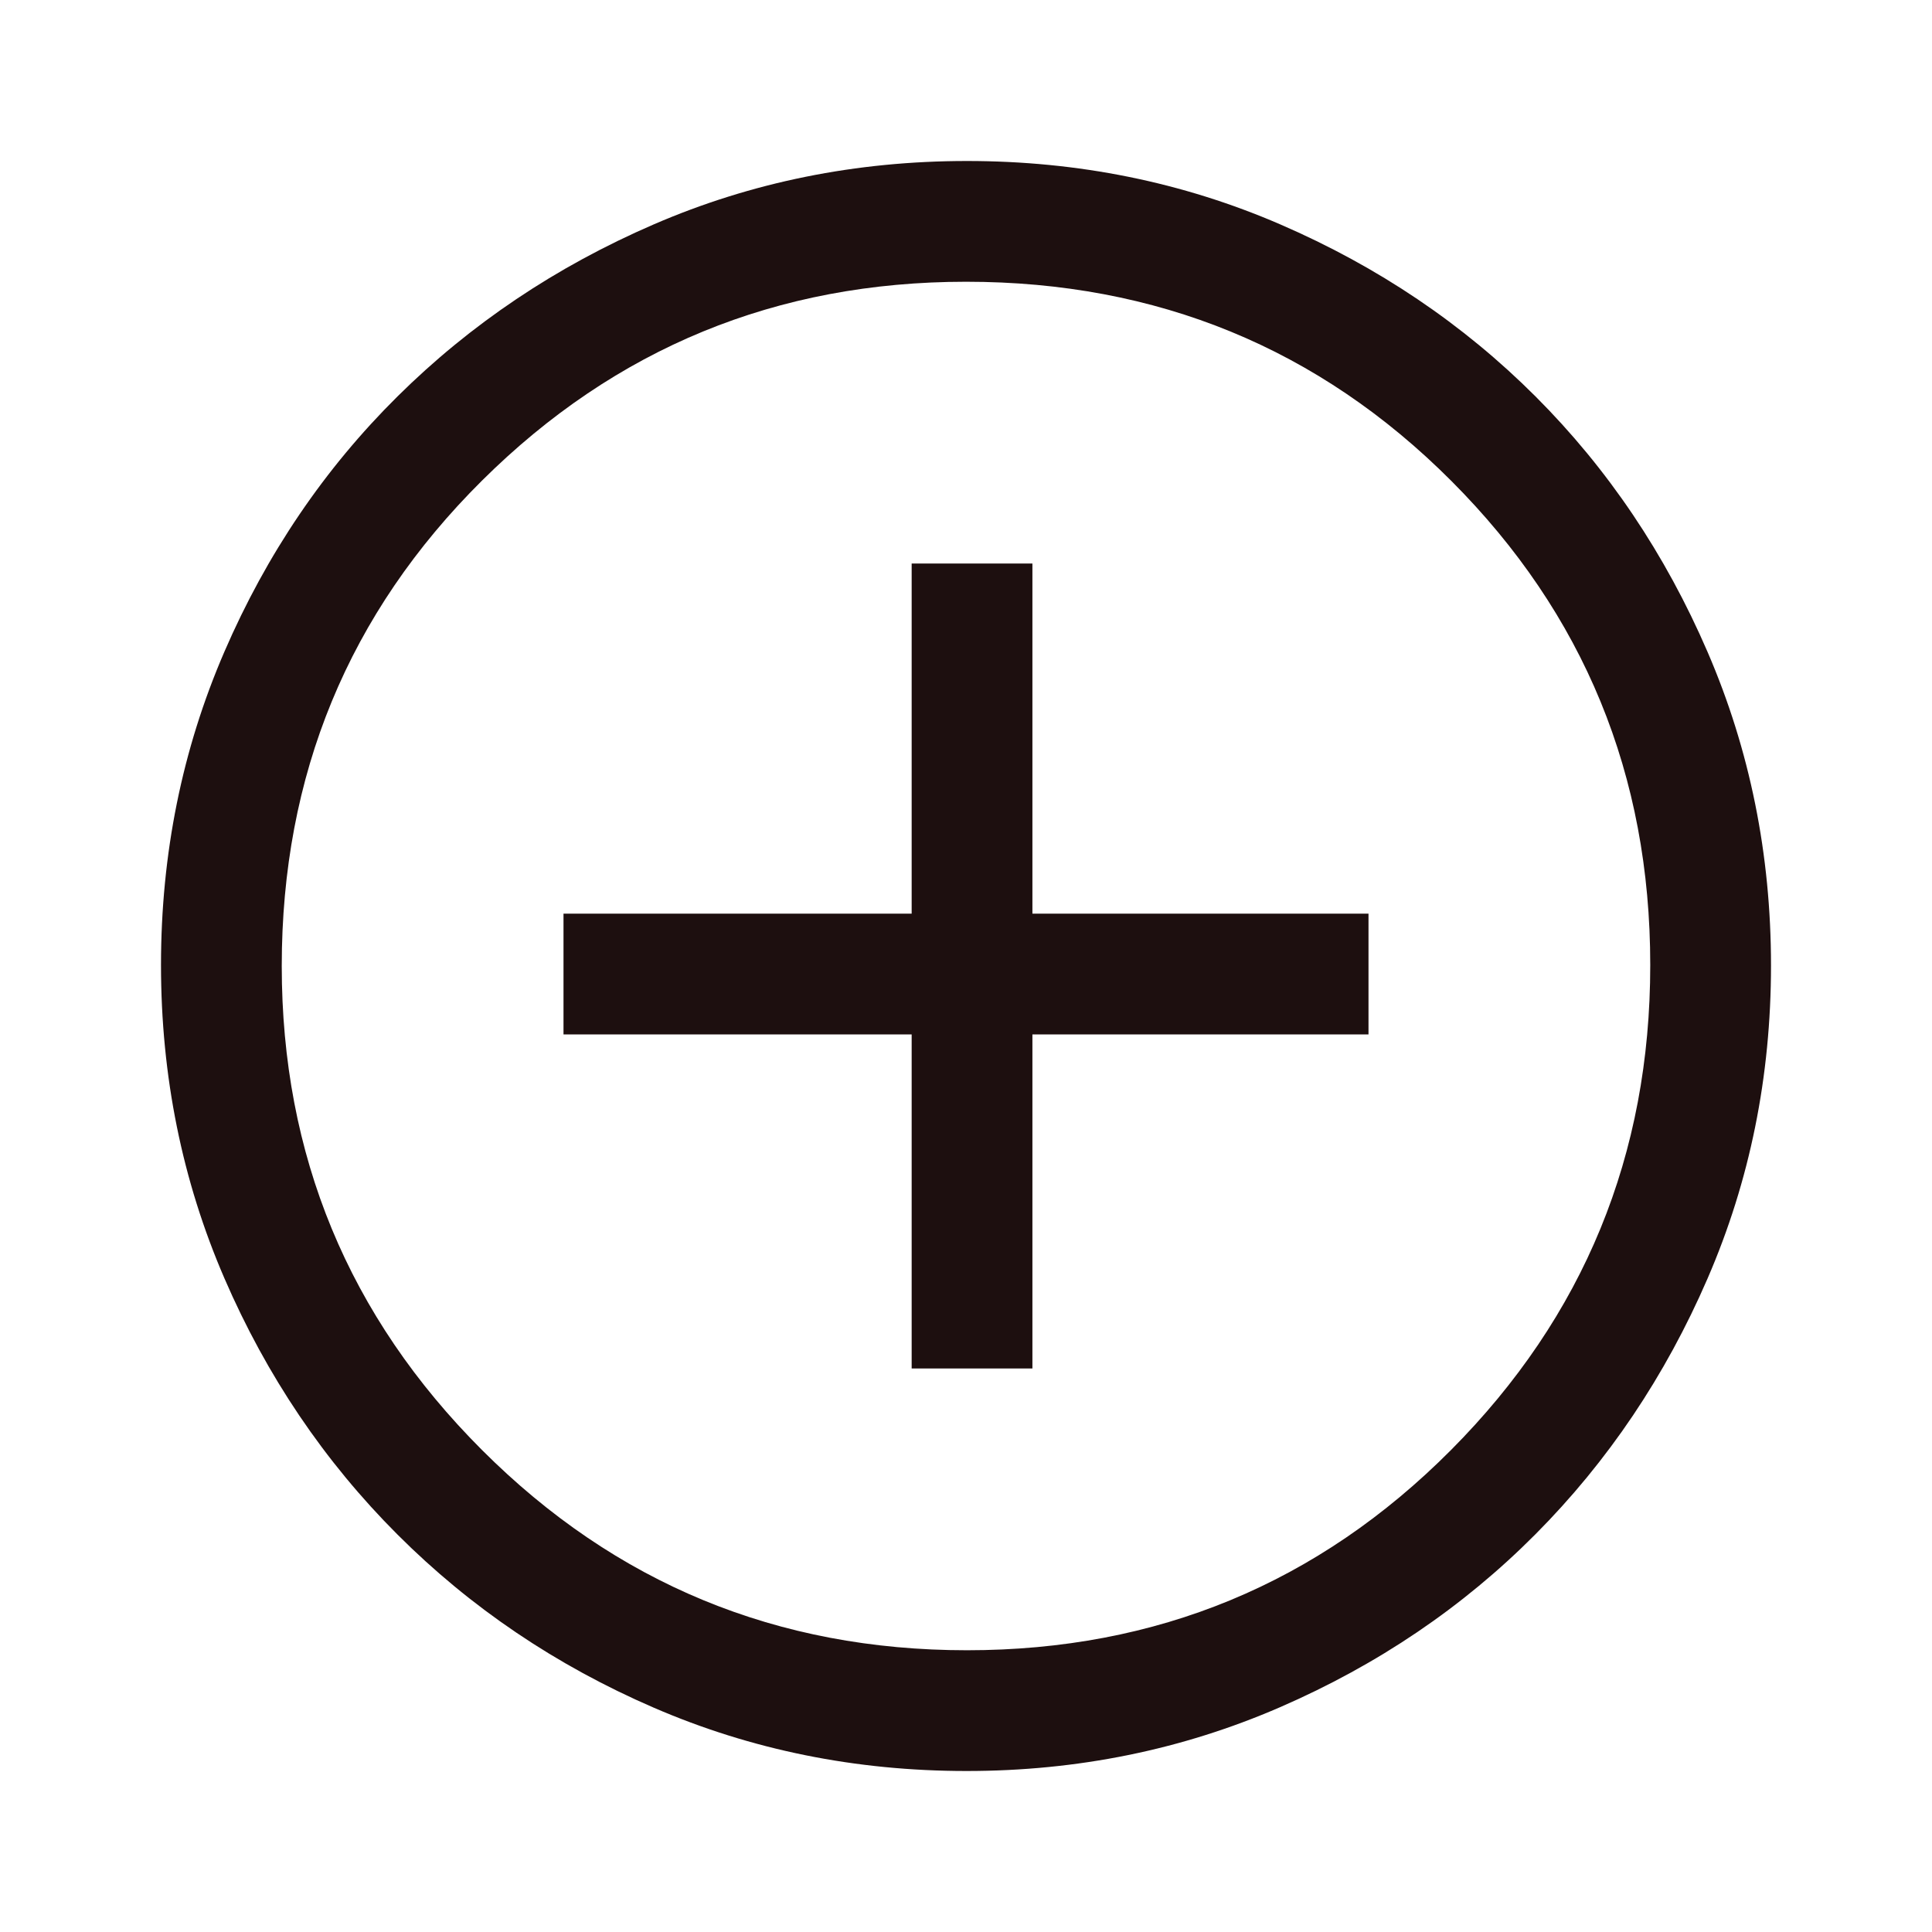
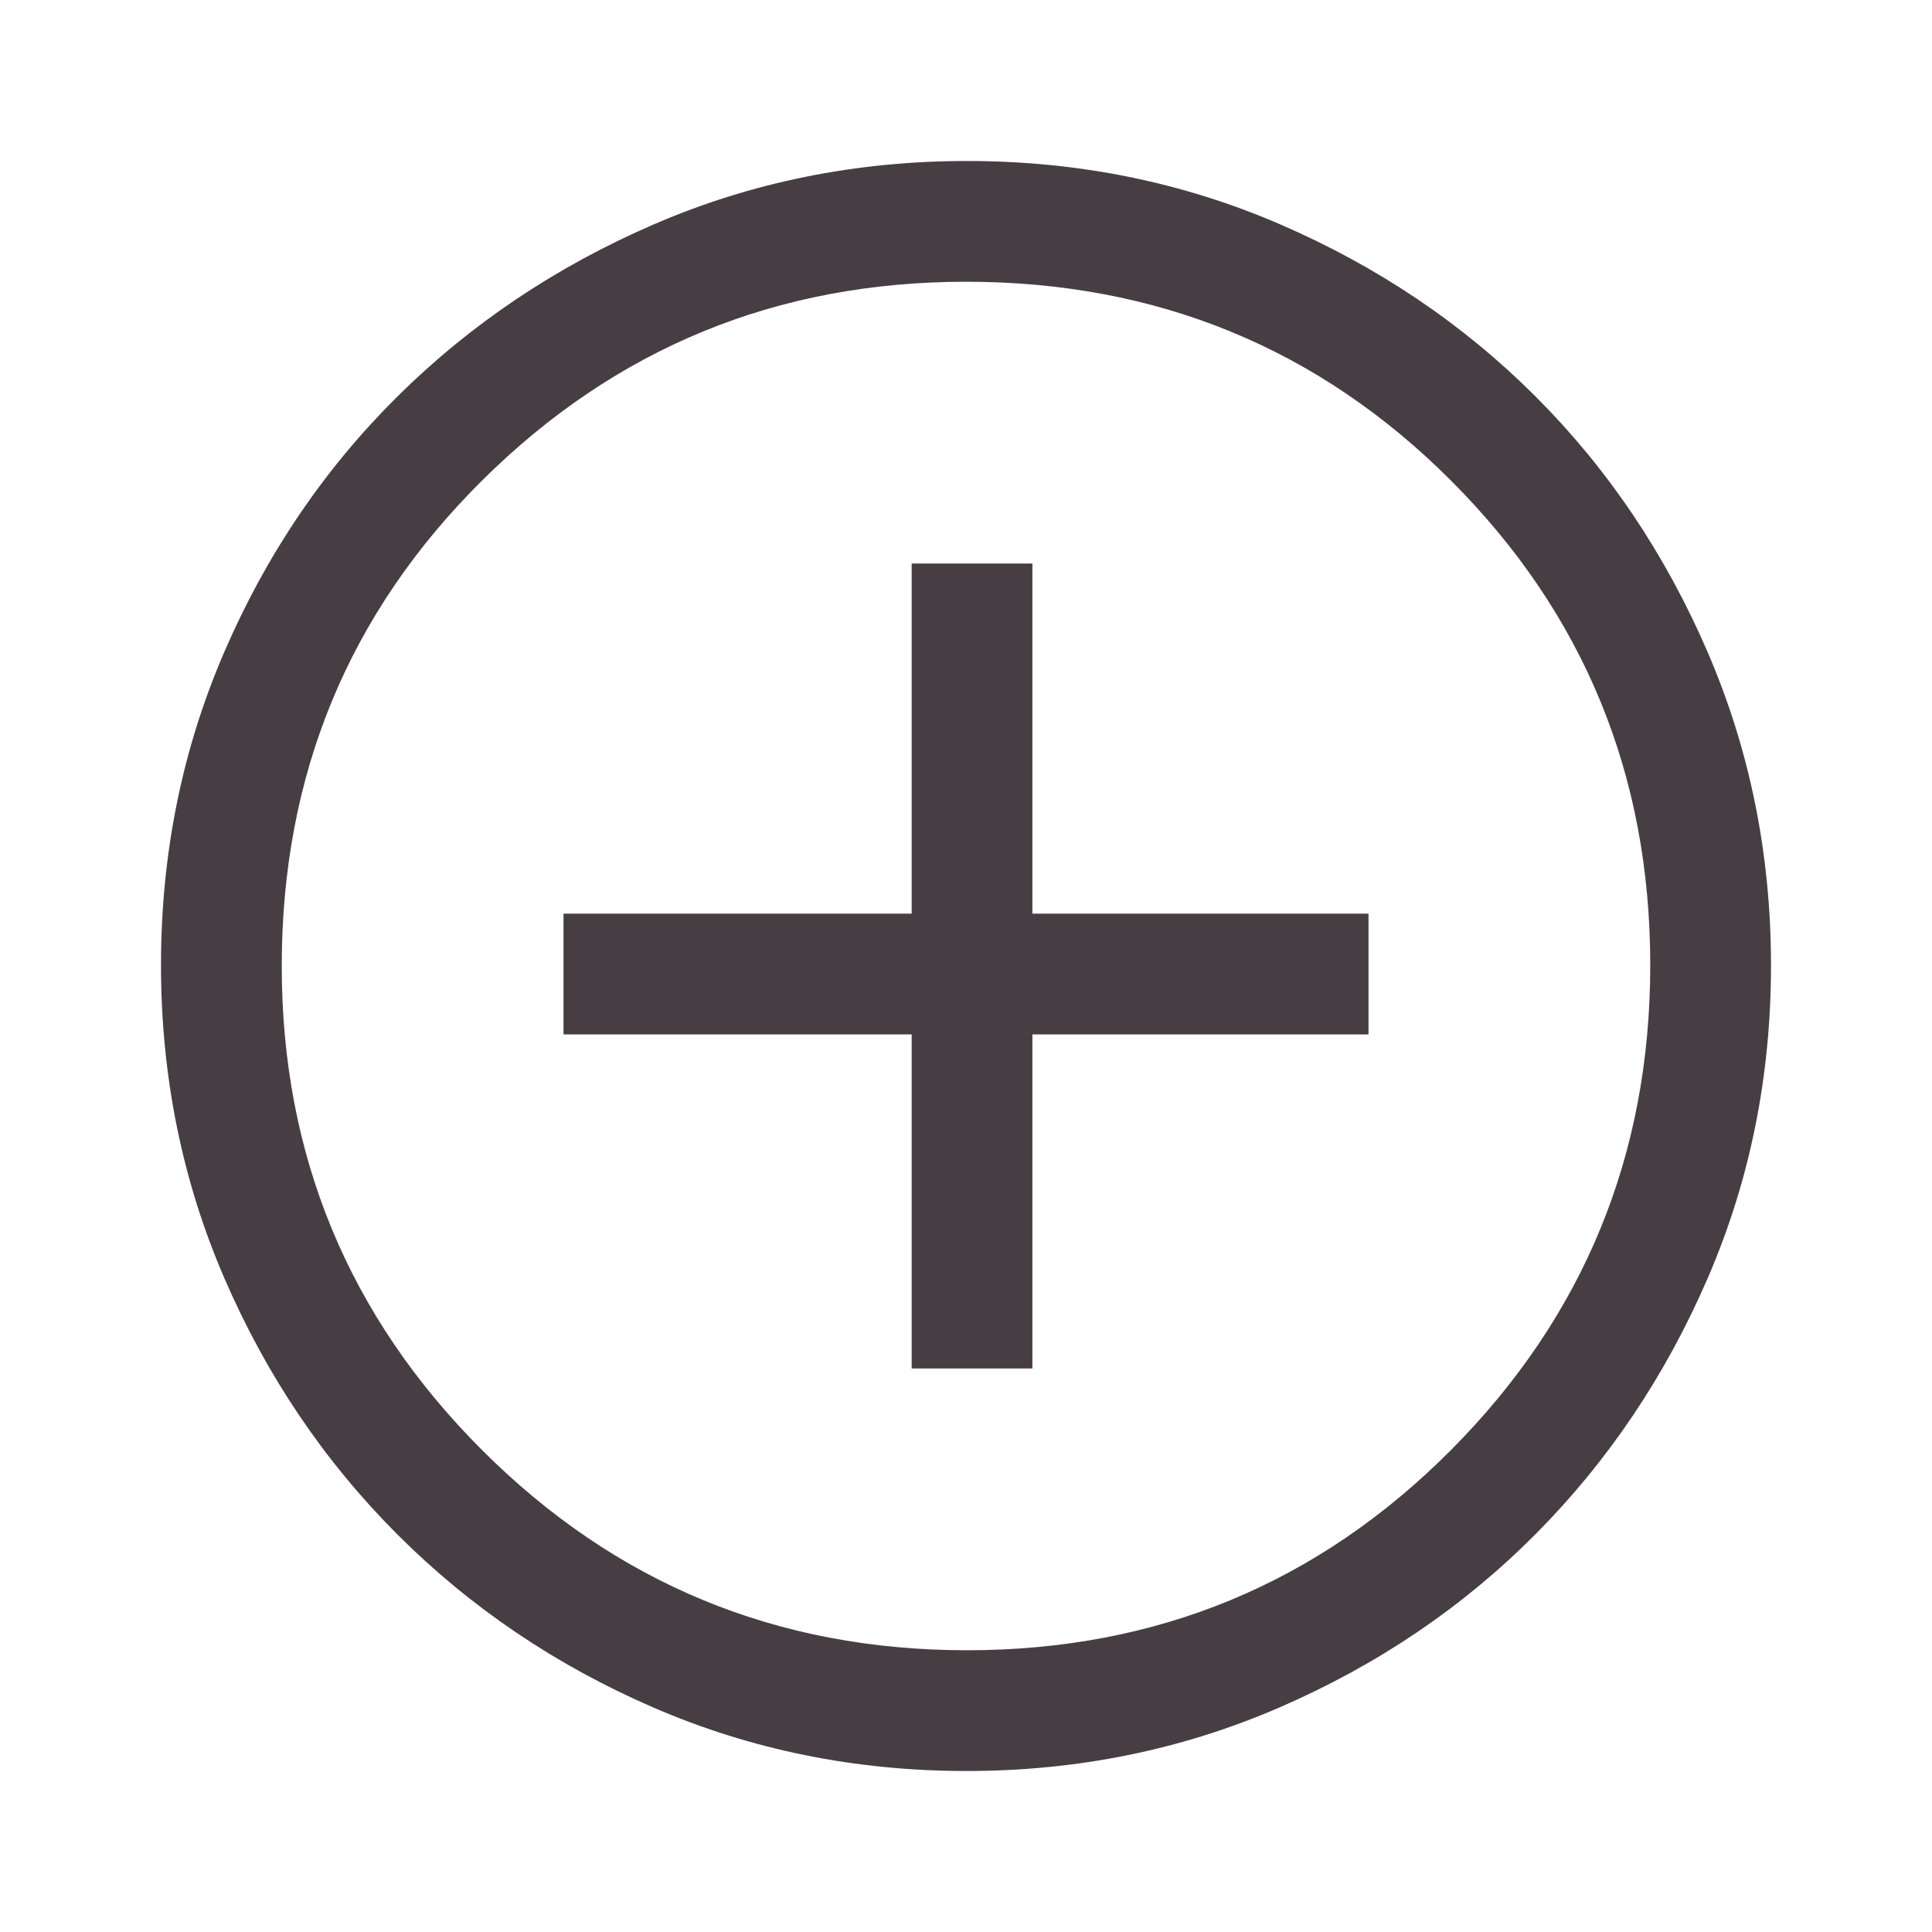
- <svg xmlns="http://www.w3.org/2000/svg" height="24px" viewBox="0 -960 960 960" width="24px" fill="#1D0F0F">
+ <svg xmlns="http://www.w3.org/2000/svg" height="24px" viewBox="0 -960 960 960" width="24px" fill="#473E43">
  <path d="M453-280h60v-166h167v-60H513v-174h-60v174H280v60h173v166Zm27.27 200q-82.74 0-155.5-31.5Q252-143 197.5-197.5t-86-127.34Q80-397.68 80-480.5t31.5-155.66Q143-709 197.5-763t127.34-85.5Q397.68-880 480.5-880t155.66 31.5Q709-817 763-763t85.5 127Q880-563 880-480.27q0 82.74-31.5 155.5Q817-252 763-197.68q-54 54.31-127 86Q563-80 480.27-80Zm.23-60Q622-140 721-239.5t99-241Q820-622 721.19-721T480-820q-141 0-240.5 98.81T140-480q0 141 99.5 240.5t241 99.5Zm-.5-340Z" />
</svg>
